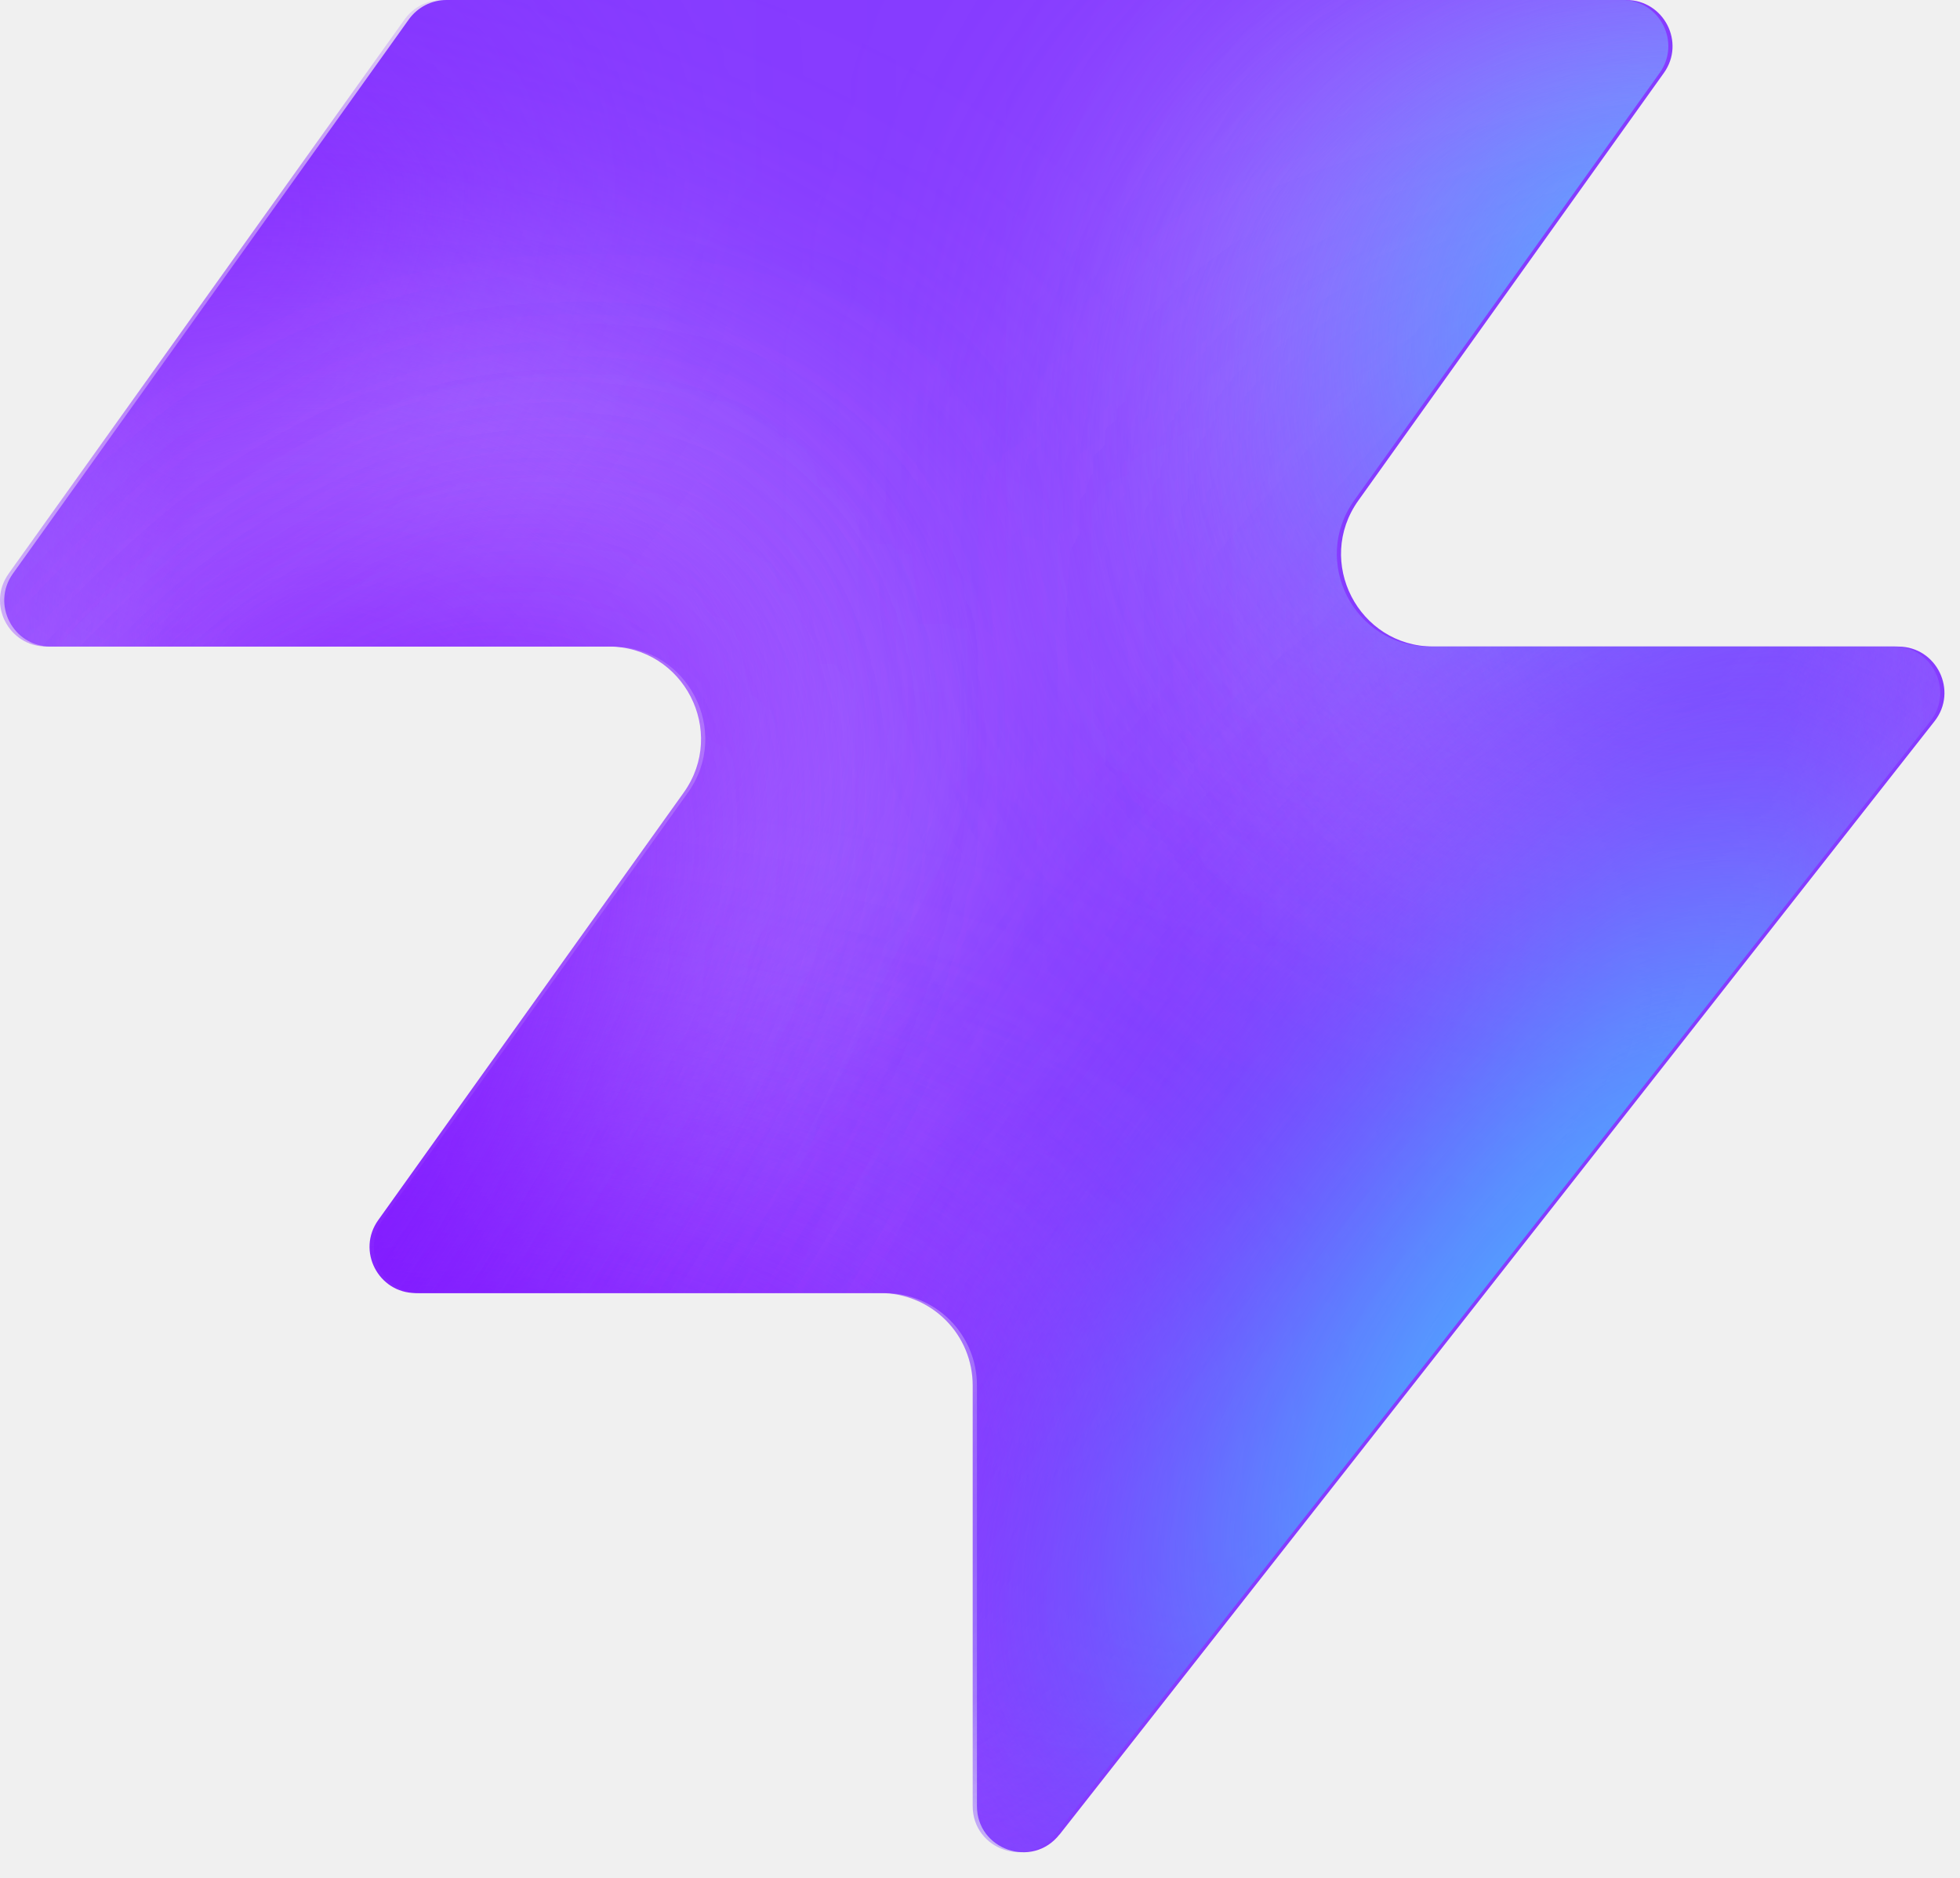
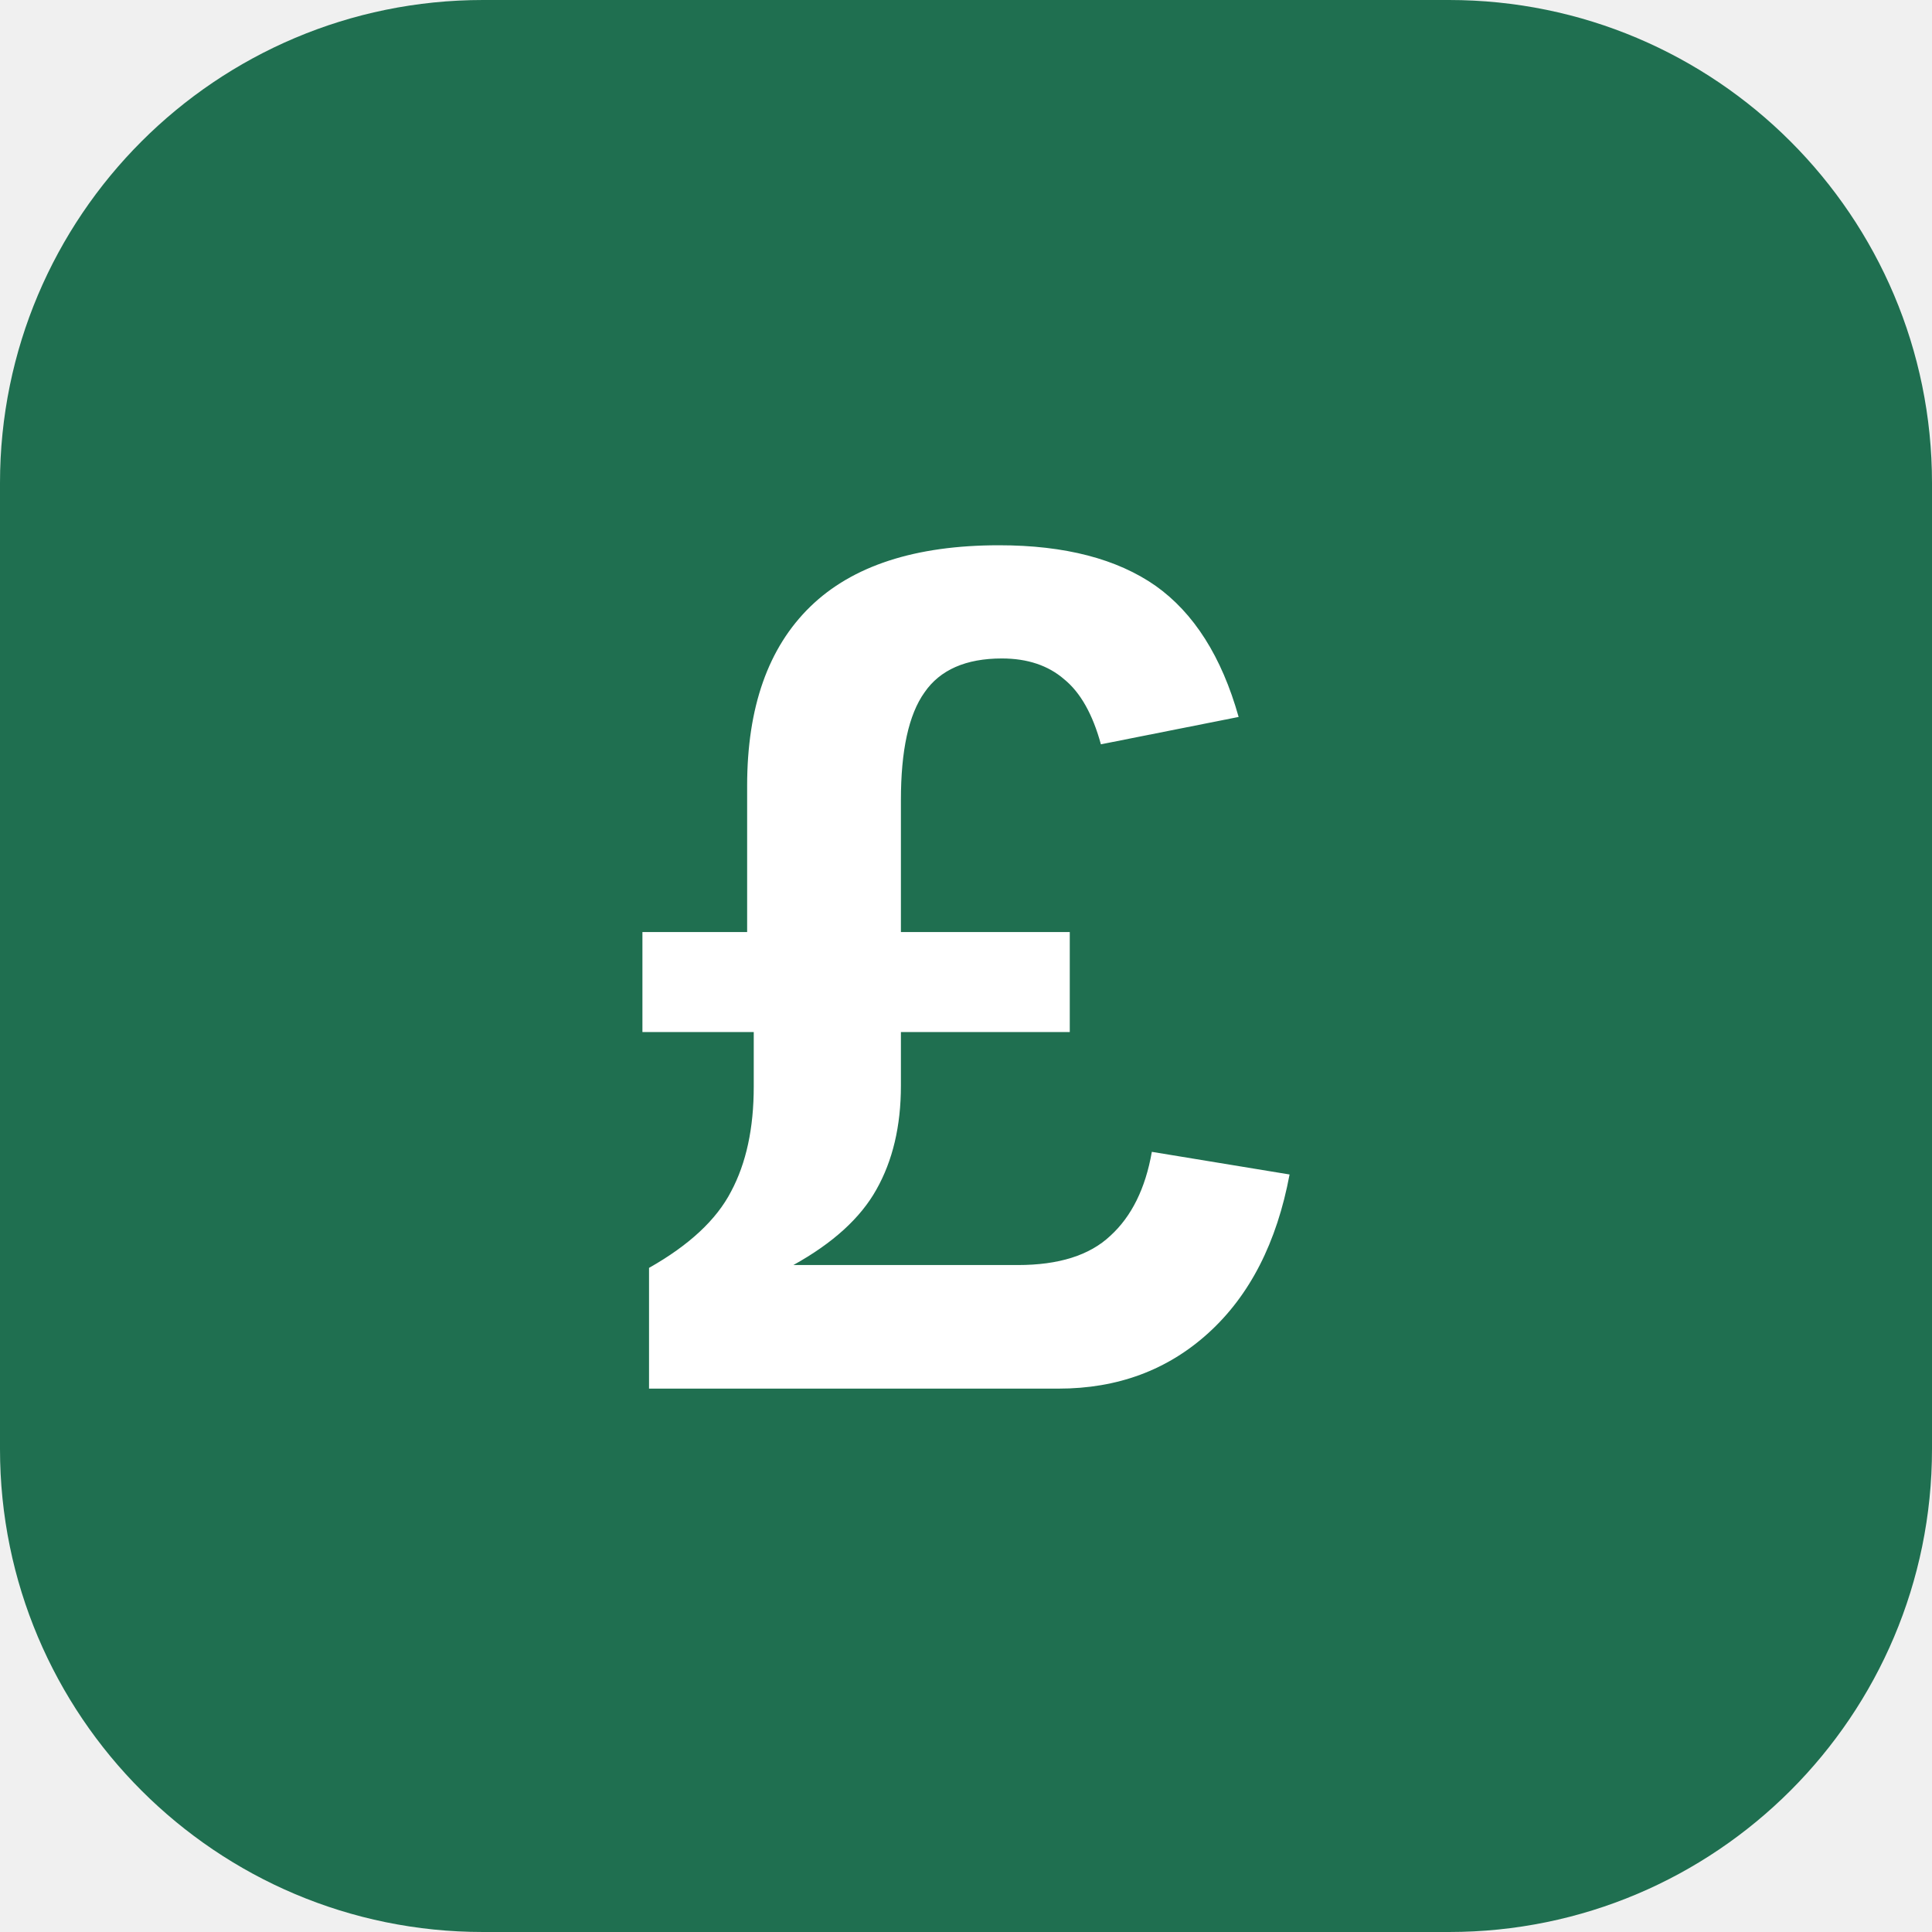
- <svg xmlns="http://www.w3.org/2000/svg" width="48" height="46" fill="none" viewBox="0 0 48 46">
-   <path fill="#863bff" d="M25.946 44.938c-.664.845-2.021.375-2.021-.698V33.937a2.26 2.26 0 0 0-2.262-2.262H10.287c-.92 0-1.456-1.04-.92-1.788l7.48-10.471c1.07-1.497 0-3.578-1.842-3.578H1.237c-.92 0-1.456-1.04-.92-1.788L10.013.474c.214-.297.556-.474.92-.474h28.894c.92 0 1.456 1.04.92 1.788l-7.48 10.471c-1.07 1.498 0 3.579 1.842 3.579h11.377c.943 0 1.473 1.088.89 1.83L25.947 44.94z" style="fill:#863bff;fill:color(display-p3 .525 .23 1);fill-opacity:1" />
-   <mask id="a" width="48" height="46" x="0" y="0" maskUnits="userSpaceOnUse" style="mask-type:alpha">
-     <path fill="#000" d="M25.842 44.938c-.664.844-2.021.375-2.021-.698V33.937a2.26 2.26 0 0 0-2.262-2.262H10.183c-.92 0-1.456-1.04-.92-1.788l7.48-10.471c1.07-1.498 0-3.579-1.842-3.579H1.133c-.92 0-1.456-1.04-.92-1.787L9.91.473c.214-.297.556-.474.92-.474h28.894c.92 0 1.456 1.04.92 1.788l-7.48 10.471c-1.07 1.498 0 3.578 1.842 3.578h11.377c.943 0 1.473 1.088.89 1.832L25.843 44.94z" style="fill:#000;fill-opacity:1" />
-   </mask>
-   <g mask="url(#a)">
-     <g filter="url(#b)">
-       <ellipse cx="5.508" cy="14.704" fill="#ede6ff" rx="5.508" ry="14.704" style="fill:#ede6ff;fill:color(display-p3 .927 .903 1);fill-opacity:1" transform="matrix(.00324 1 1 -.00324 -4.47 31.516)" />
-     </g>
-     <g filter="url(#c)">
-       <ellipse cx="10.399" cy="29.851" fill="#ede6ff" rx="10.399" ry="29.851" style="fill:#ede6ff;fill:color(display-p3 .927 .903 1);fill-opacity:1" transform="matrix(.00324 1 1 -.00324 -39.328 7.883)" />
-     </g>
-     <g filter="url(#d)">
-       <ellipse cx="5.508" cy="30.487" fill="#7e14ff" rx="5.508" ry="30.487" style="fill:#7e14ff;fill:color(display-p3 .492 .077 1);fill-opacity:1" transform="rotate(89.814 -25.913 -14.639)scale(1 -1)" />
-     </g>
-     <g filter="url(#e)">
-       <ellipse cx="5.508" cy="30.599" fill="#7e14ff" rx="5.508" ry="30.599" style="fill:#7e14ff;fill:color(display-p3 .492 .077 1);fill-opacity:1" transform="rotate(89.814 -32.644 -3.334)scale(1 -1)" />
-     </g>
-     <g filter="url(#f)">
-       <ellipse cx="5.508" cy="30.599" fill="#7e14ff" rx="5.508" ry="30.599" style="fill:#7e14ff;fill:color(display-p3 .492 .077 1);fill-opacity:1" transform="matrix(.00324 1 1 -.00324 -34.34 30.47)" />
-     </g>
-     <g filter="url(#g)">
-       <ellipse cx="14.072" cy="22.078" fill="#ede6ff" rx="14.072" ry="22.078" style="fill:#ede6ff;fill:color(display-p3 .927 .903 1);fill-opacity:1" transform="rotate(93.35 24.506 48.493)scale(-1 1)" />
-     </g>
-     <g filter="url(#h)">
-       <ellipse cx="3.47" cy="21.501" fill="#7e14ff" rx="3.47" ry="21.501" style="fill:#7e14ff;fill:color(display-p3 .492 .077 1);fill-opacity:1" transform="rotate(89.009 28.708 47.59)scale(-1 1)" />
-     </g>
-     <g filter="url(#i)">
-       <ellipse cx="3.47" cy="21.501" fill="#7e14ff" rx="3.47" ry="21.501" style="fill:#7e14ff;fill:color(display-p3 .492 .077 1);fill-opacity:1" transform="rotate(89.009 28.708 47.59)scale(-1 1)" />
-     </g>
-     <g filter="url(#j)">
-       <ellipse cx=".387" cy="8.972" fill="#7e14ff" rx="4.407" ry="29.108" style="fill:#7e14ff;fill:color(display-p3 .492 .077 1);fill-opacity:1" transform="rotate(39.51 .387 8.972)" />
-     </g>
-     <g filter="url(#k)">
-       <ellipse cx="47.523" cy="-6.092" fill="#7e14ff" rx="4.407" ry="29.108" style="fill:#7e14ff;fill:color(display-p3 .492 .077 1);fill-opacity:1" transform="rotate(37.892 47.523 -6.092)" />
-     </g>
-     <g filter="url(#l)">
-       <ellipse cx="41.412" cy="6.333" fill="#47bfff" rx="5.971" ry="9.665" style="fill:#47bfff;fill:color(display-p3 .28 .748 1);fill-opacity:1" transform="rotate(37.892 41.412 6.333)" />
-     </g>
-     <g filter="url(#m)">
-       <ellipse cx="-1.879" cy="38.332" fill="#7e14ff" rx="4.407" ry="29.108" style="fill:#7e14ff;fill:color(display-p3 .492 .077 1);fill-opacity:1" transform="rotate(37.892 -1.88 38.332)" />
-     </g>
-     <g filter="url(#n)">
-       <ellipse cx="-1.879" cy="38.332" fill="#7e14ff" rx="4.407" ry="29.108" style="fill:#7e14ff;fill:color(display-p3 .492 .077 1);fill-opacity:1" transform="rotate(37.892 -1.88 38.332)" />
-     </g>
-     <g filter="url(#o)">
-       <ellipse cx="35.651" cy="29.907" fill="#7e14ff" rx="4.407" ry="29.108" style="fill:#7e14ff;fill:color(display-p3 .492 .077 1);fill-opacity:1" transform="rotate(37.892 35.651 29.907)" />
-     </g>
-     <g filter="url(#p)">
-       <ellipse cx="38.418" cy="32.4" fill="#47bfff" rx="5.971" ry="15.297" style="fill:#47bfff;fill:color(display-p3 .28 .748 1);fill-opacity:1" transform="rotate(37.892 38.418 32.4)" />
-     </g>
-   </g>
-   <defs>
-     <filter id="b" width="60.045" height="41.654" x="-19.77" y="16.149" color-interpolation-filters="sRGB" filterUnits="userSpaceOnUse">
-       <feFlood flood-opacity="0" result="BackgroundImageFix" />
-       <feBlend in="SourceGraphic" in2="BackgroundImageFix" result="shape" />
-       <feGaussianBlur result="effect1_foregroundBlur_2002_17158" stdDeviation="7.659" />
-     </filter>
-     <filter id="c" width="90.34" height="51.437" x="-54.613" y="-7.533" color-interpolation-filters="sRGB" filterUnits="userSpaceOnUse">
-       <feFlood flood-opacity="0" result="BackgroundImageFix" />
-       <feBlend in="SourceGraphic" in2="BackgroundImageFix" result="shape" />
-       <feGaussianBlur result="effect1_foregroundBlur_2002_17158" stdDeviation="7.659" />
-     </filter>
-     <filter id="d" width="79.355" height="29.4" x="-49.64" y="2.03" color-interpolation-filters="sRGB" filterUnits="userSpaceOnUse">
-       <feFlood flood-opacity="0" result="BackgroundImageFix" />
-       <feBlend in="SourceGraphic" in2="BackgroundImageFix" result="shape" />
-       <feGaussianBlur result="effect1_foregroundBlur_2002_17158" stdDeviation="4.596" />
-     </filter>
-     <filter id="e" width="79.579" height="29.4" x="-45.045" y="20.029" color-interpolation-filters="sRGB" filterUnits="userSpaceOnUse">
-       <feFlood flood-opacity="0" result="BackgroundImageFix" />
-       <feBlend in="SourceGraphic" in2="BackgroundImageFix" result="shape" />
-       <feGaussianBlur result="effect1_foregroundBlur_2002_17158" stdDeviation="4.596" />
-     </filter>
-     <filter id="f" width="79.579" height="29.4" x="-43.513" y="21.178" color-interpolation-filters="sRGB" filterUnits="userSpaceOnUse">
-       <feFlood flood-opacity="0" result="BackgroundImageFix" />
-       <feBlend in="SourceGraphic" in2="BackgroundImageFix" result="shape" />
-       <feGaussianBlur result="effect1_foregroundBlur_2002_17158" stdDeviation="4.596" />
-     </filter>
-     <filter id="g" width="74.749" height="58.852" x="15.756" y="-17.901" color-interpolation-filters="sRGB" filterUnits="userSpaceOnUse">
-       <feFlood flood-opacity="0" result="BackgroundImageFix" />
-       <feBlend in="SourceGraphic" in2="BackgroundImageFix" result="shape" />
-       <feGaussianBlur result="effect1_foregroundBlur_2002_17158" stdDeviation="7.659" />
-     </filter>
-     <filter id="h" width="61.377" height="25.362" x="23.548" y="2.284" color-interpolation-filters="sRGB" filterUnits="userSpaceOnUse">
-       <feFlood flood-opacity="0" result="BackgroundImageFix" />
-       <feBlend in="SourceGraphic" in2="BackgroundImageFix" result="shape" />
-       <feGaussianBlur result="effect1_foregroundBlur_2002_17158" stdDeviation="4.596" />
-     </filter>
-     <filter id="i" width="61.377" height="25.362" x="23.548" y="2.284" color-interpolation-filters="sRGB" filterUnits="userSpaceOnUse">
-       <feFlood flood-opacity="0" result="BackgroundImageFix" />
-       <feBlend in="SourceGraphic" in2="BackgroundImageFix" result="shape" />
-       <feGaussianBlur result="effect1_foregroundBlur_2002_17158" stdDeviation="4.596" />
-     </filter>
-     <filter id="j" width="56.045" height="63.649" x="-27.636" y="-22.853" color-interpolation-filters="sRGB" filterUnits="userSpaceOnUse">
-       <feFlood flood-opacity="0" result="BackgroundImageFix" />
-       <feBlend in="SourceGraphic" in2="BackgroundImageFix" result="shape" />
-       <feGaussianBlur result="effect1_foregroundBlur_2002_17158" stdDeviation="4.596" />
-     </filter>
-     <filter id="k" width="54.814" height="64.646" x="20.116" y="-38.415" color-interpolation-filters="sRGB" filterUnits="userSpaceOnUse">
-       <feFlood flood-opacity="0" result="BackgroundImageFix" />
-       <feBlend in="SourceGraphic" in2="BackgroundImageFix" result="shape" />
-       <feGaussianBlur result="effect1_foregroundBlur_2002_17158" stdDeviation="4.596" />
-     </filter>
-     <filter id="l" width="33.541" height="35.313" x="24.641" y="-11.323" color-interpolation-filters="sRGB" filterUnits="userSpaceOnUse">
-       <feFlood flood-opacity="0" result="BackgroundImageFix" />
-       <feBlend in="SourceGraphic" in2="BackgroundImageFix" result="shape" />
-       <feGaussianBlur result="effect1_foregroundBlur_2002_17158" stdDeviation="4.596" />
-     </filter>
-     <filter id="m" width="54.814" height="64.646" x="-29.286" y="6.009" color-interpolation-filters="sRGB" filterUnits="userSpaceOnUse">
-       <feFlood flood-opacity="0" result="BackgroundImageFix" />
-       <feBlend in="SourceGraphic" in2="BackgroundImageFix" result="shape" />
-       <feGaussianBlur result="effect1_foregroundBlur_2002_17158" stdDeviation="4.596" />
-     </filter>
-     <filter id="n" width="54.814" height="64.646" x="-29.286" y="6.009" color-interpolation-filters="sRGB" filterUnits="userSpaceOnUse">
-       <feFlood flood-opacity="0" result="BackgroundImageFix" />
-       <feBlend in="SourceGraphic" in2="BackgroundImageFix" result="shape" />
-       <feGaussianBlur result="effect1_foregroundBlur_2002_17158" stdDeviation="4.596" />
-     </filter>
-     <filter id="o" width="54.814" height="64.646" x="8.244" y="-2.416" color-interpolation-filters="sRGB" filterUnits="userSpaceOnUse">
-       <feFlood flood-opacity="0" result="BackgroundImageFix" />
-       <feBlend in="SourceGraphic" in2="BackgroundImageFix" result="shape" />
-       <feGaussianBlur result="effect1_foregroundBlur_2002_17158" stdDeviation="4.596" />
-     </filter>
-     <filter id="p" width="39.409" height="43.623" x="18.713" y="10.588" color-interpolation-filters="sRGB" filterUnits="userSpaceOnUse">
-       <feFlood flood-opacity="0" result="BackgroundImageFix" />
-       <feBlend in="SourceGraphic" in2="BackgroundImageFix" result="shape" />
-       <feGaussianBlur result="effect1_foregroundBlur_2002_17158" stdDeviation="4.596" />
-     </filter>
-   </defs>
+ <svg xmlns="http://www.w3.org/2000/svg" viewBox="0 0 32 32">
+   <rect width="32" height="32" rx="8" fill="#1f6f50" />
+   <text x="16" y="23" text-anchor="middle" font-family="Arial, Helvetica, sans-serif" font-size="20" font-weight="700" fill="#ffffff">£</text>
</svg>
